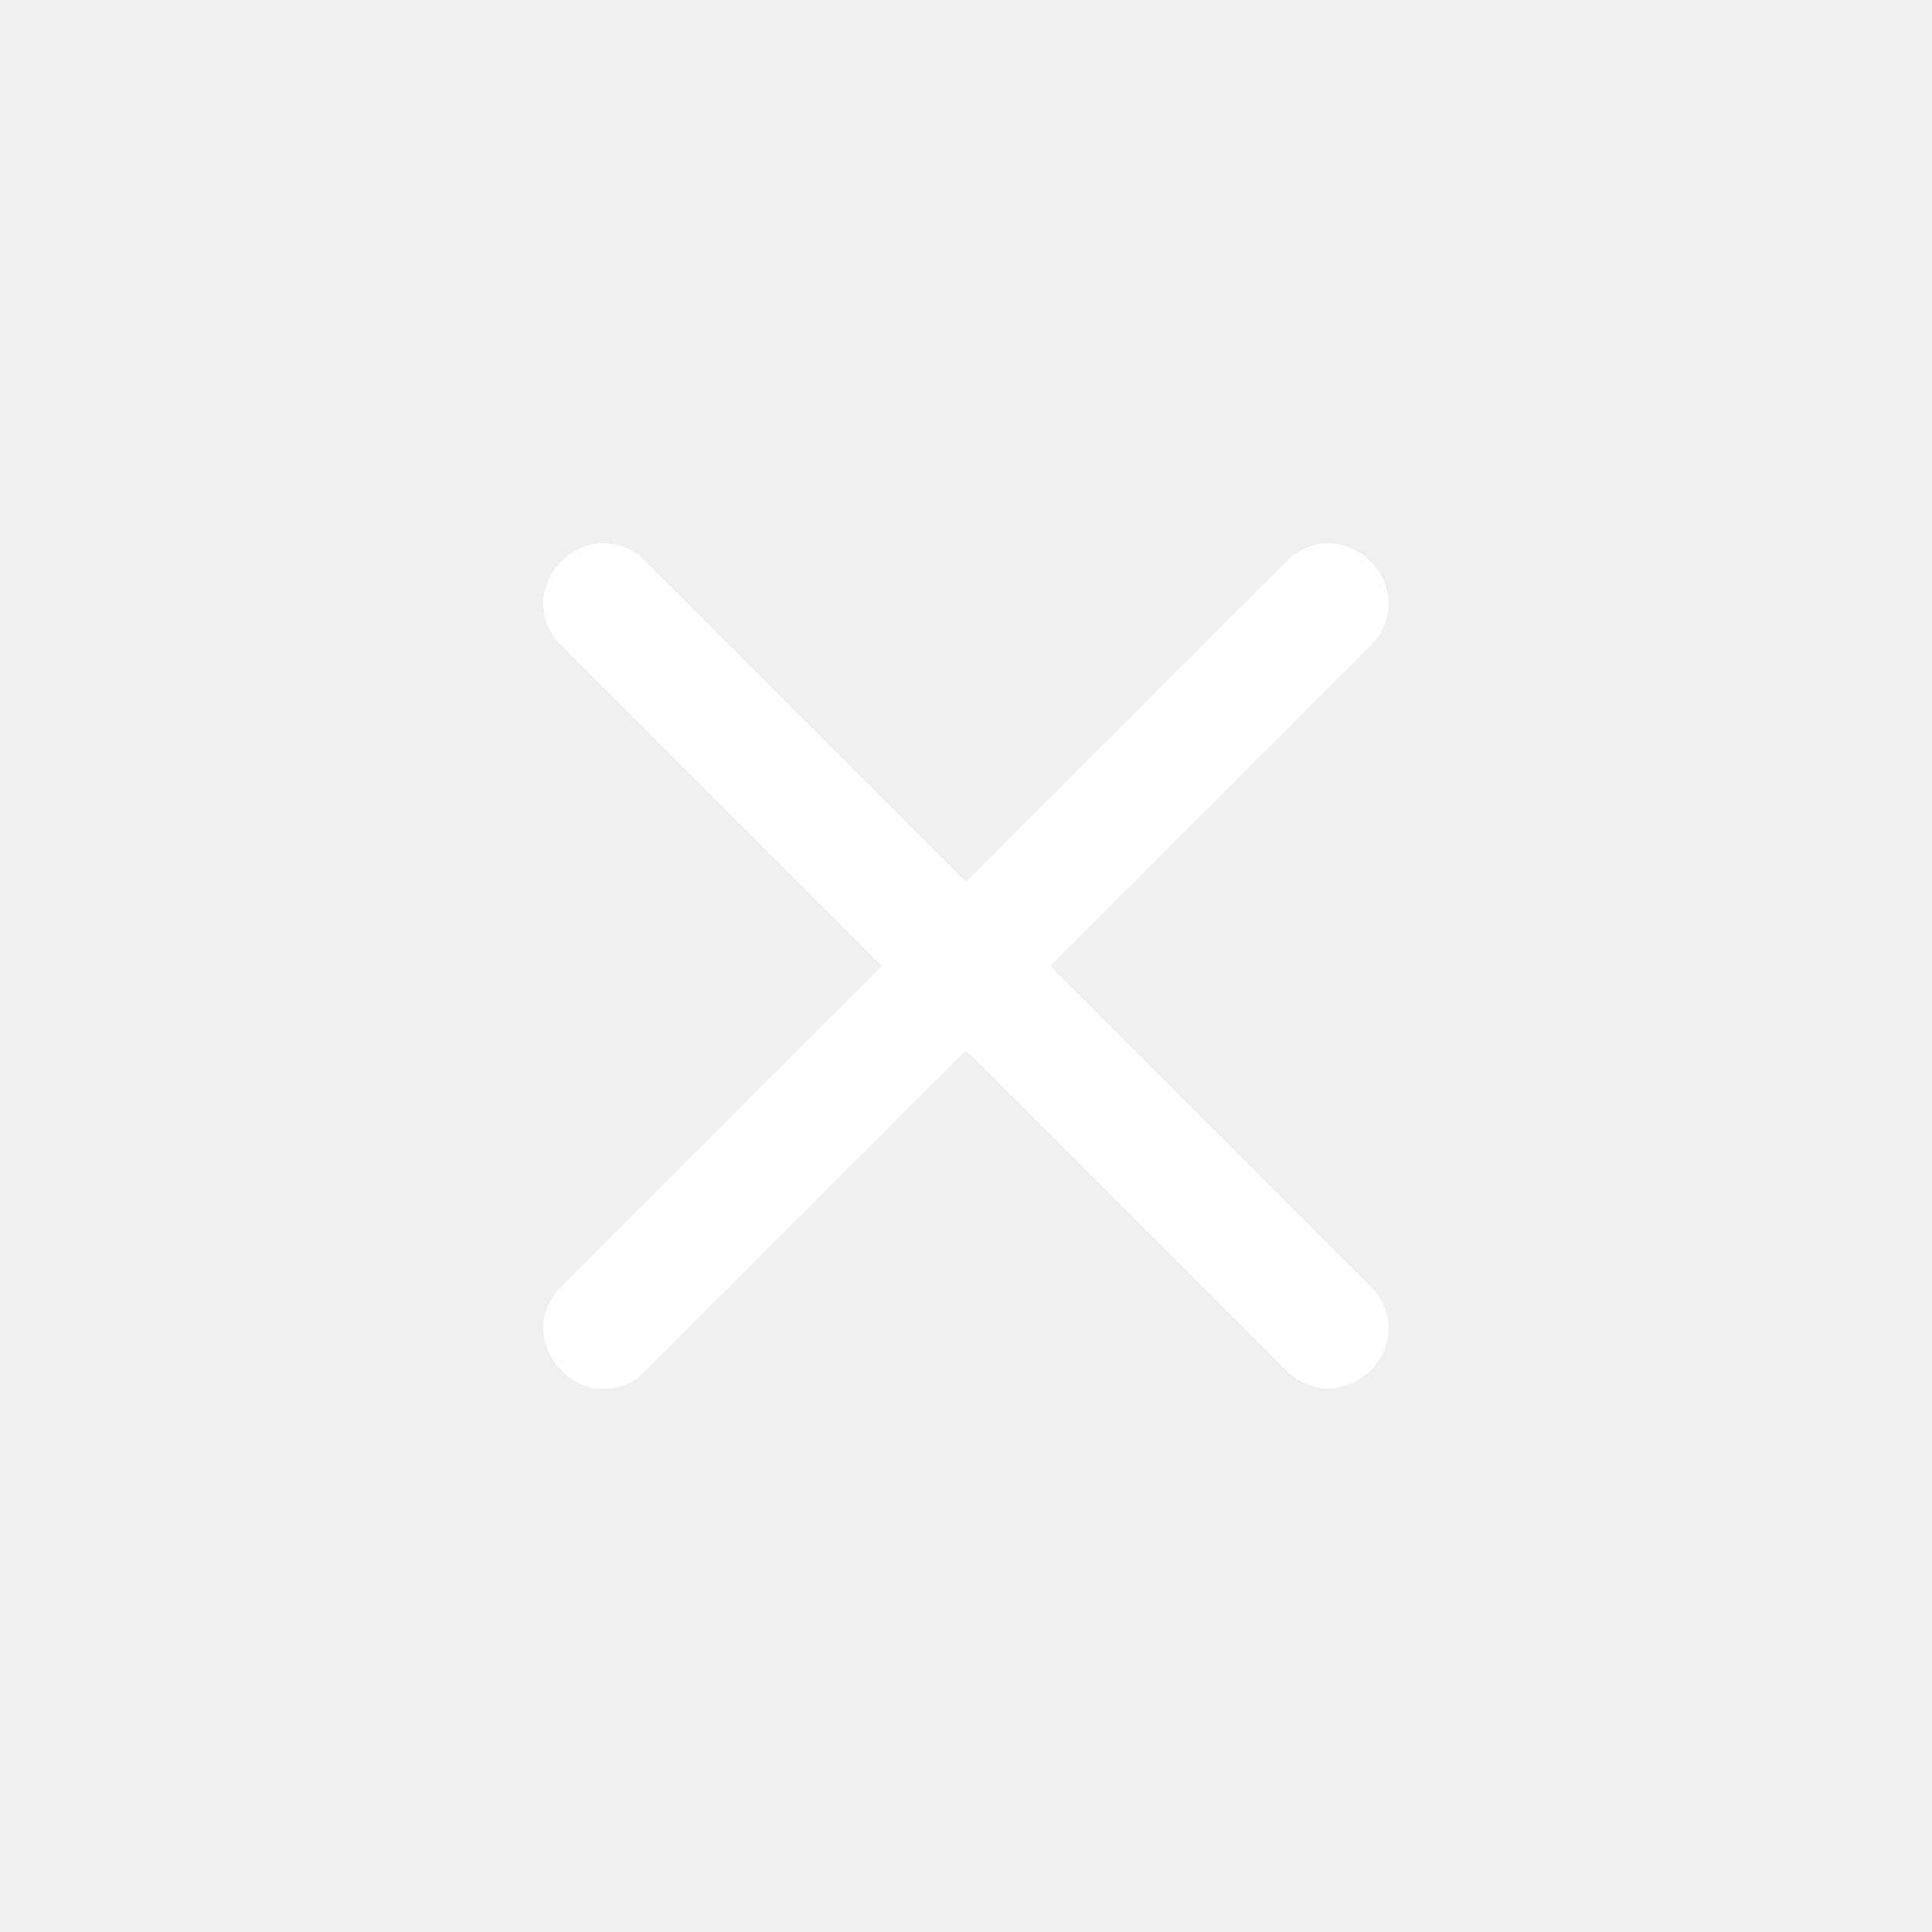
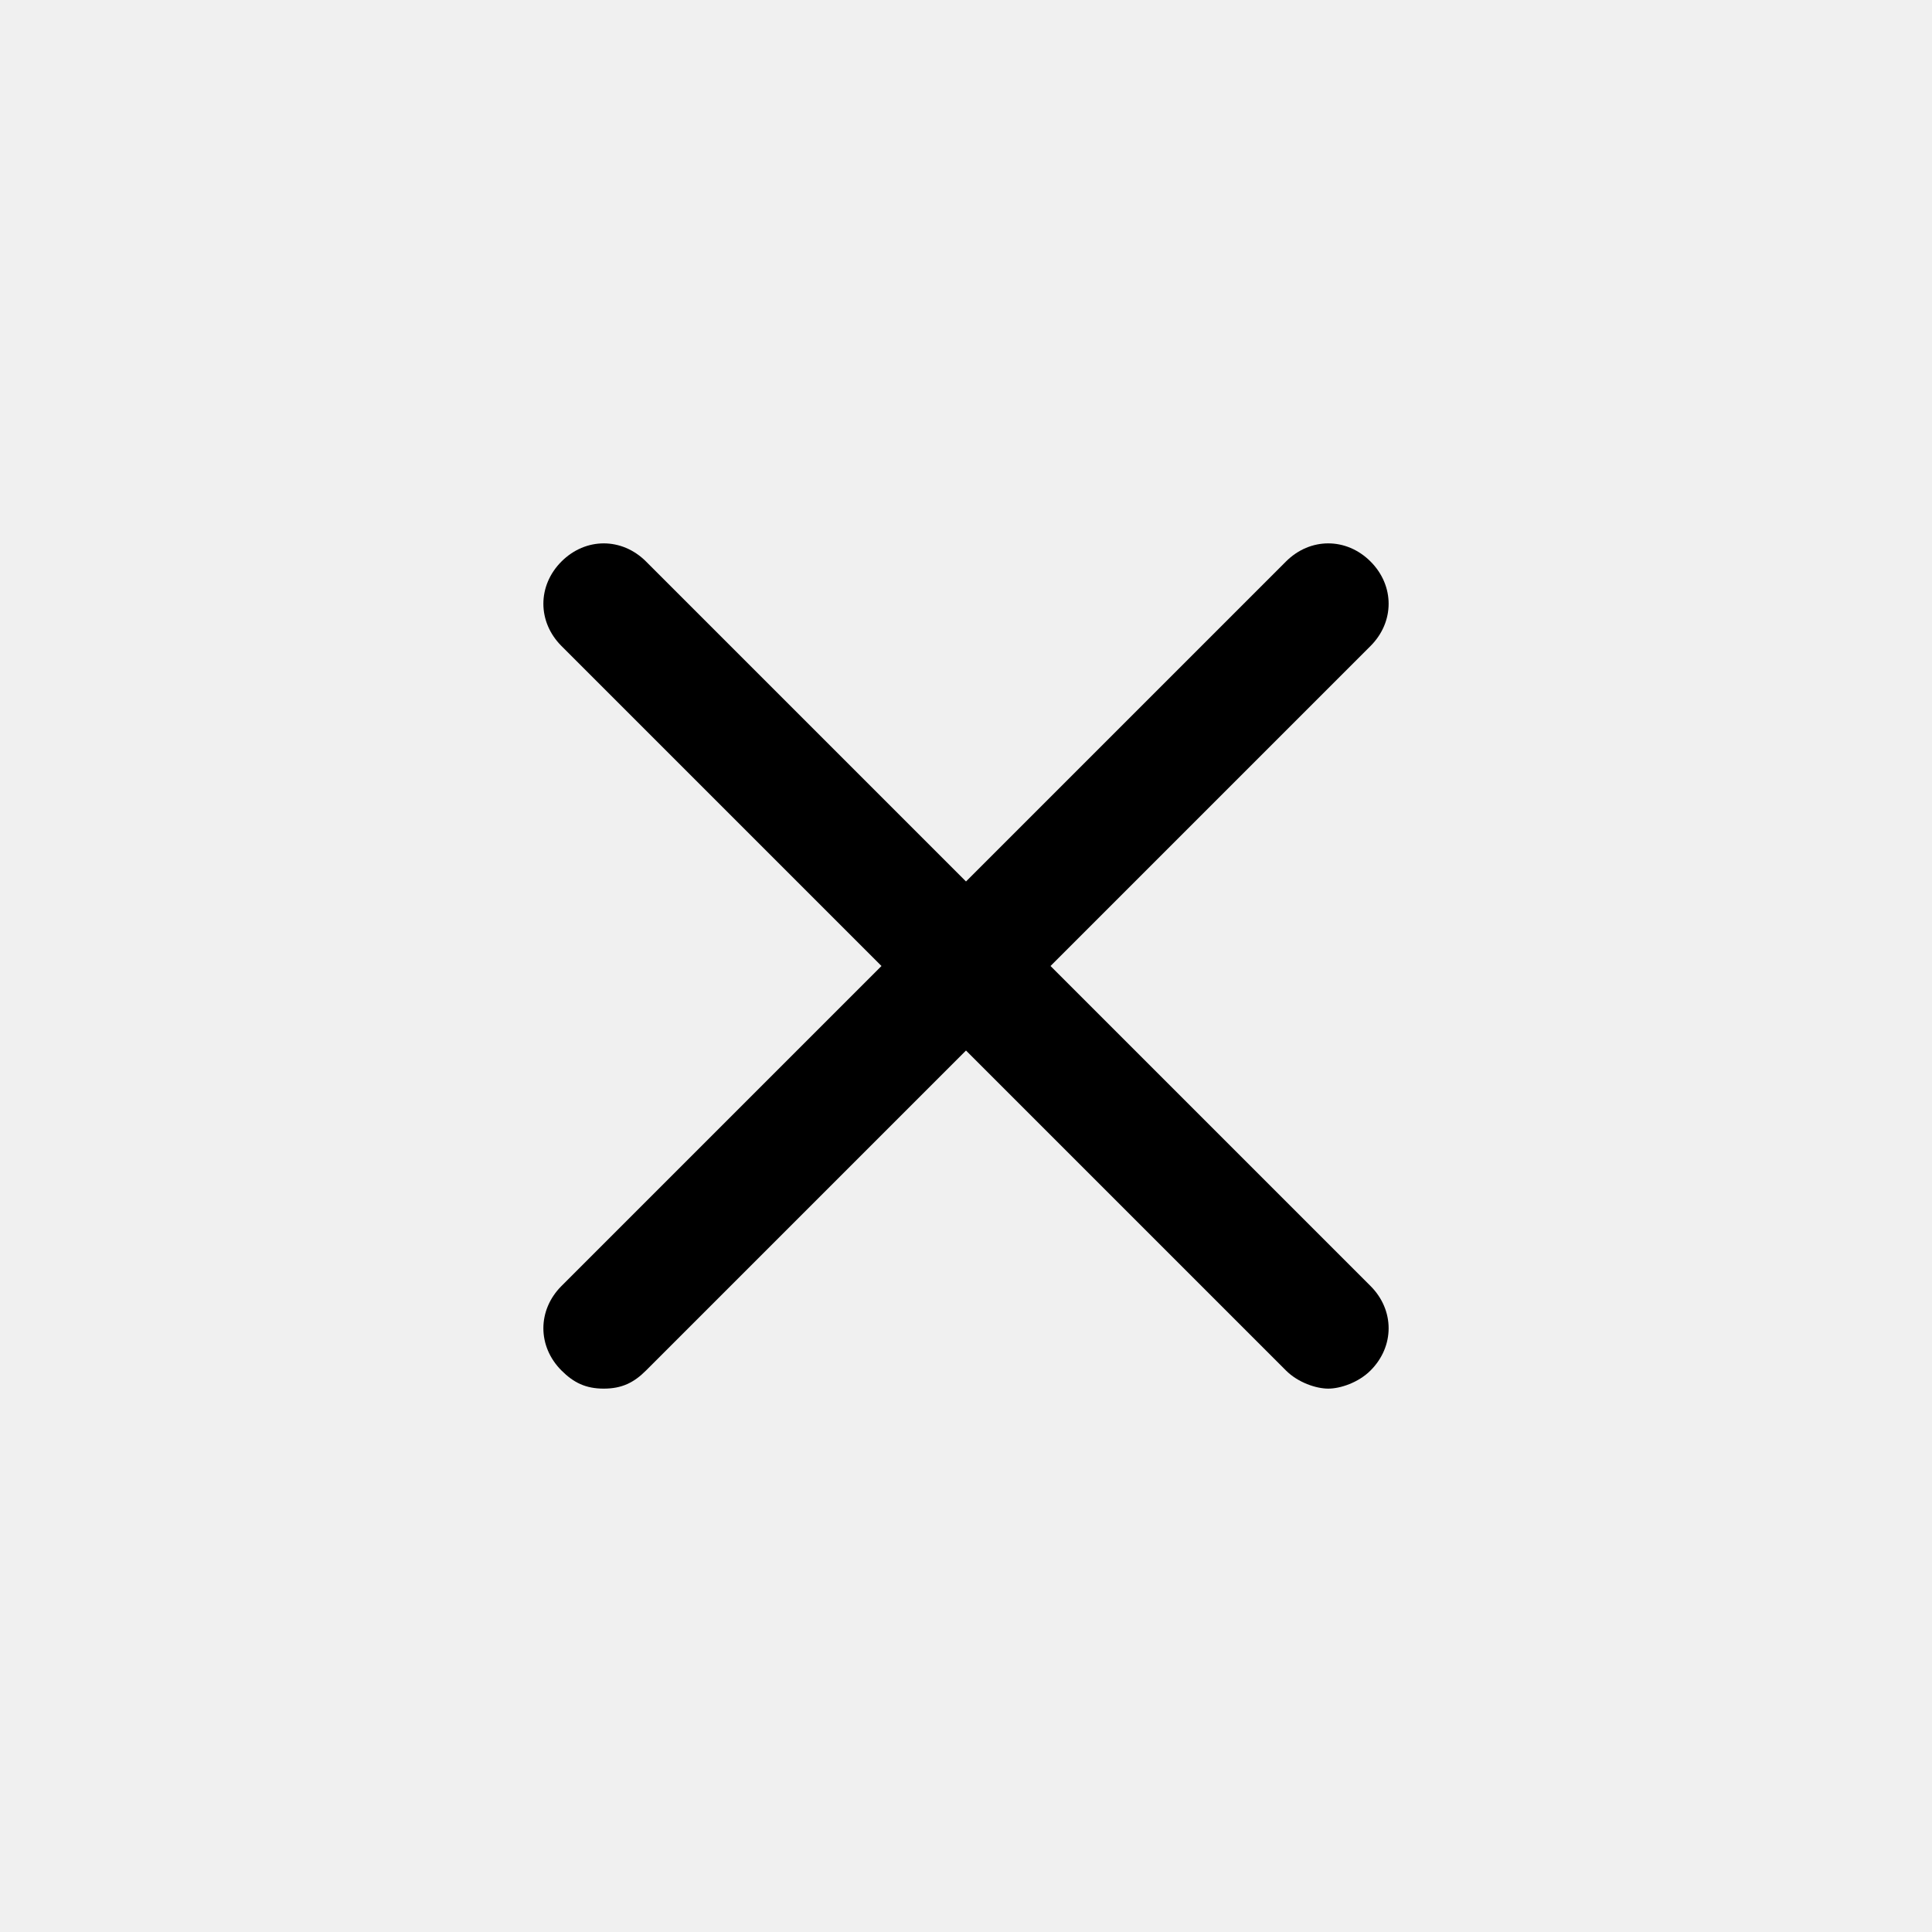
- <svg xmlns="http://www.w3.org/2000/svg" class="nc-icon glyph" x="0px" y="0px" width="32px" height="32px" viewBox="0 0 32 32">
-   <g>
-     <path fill="#ffffff" d="M9.3,22.7C9.5,22.9,9.7,23,10,23s0.5-0.1,0.7-0.3l5.3-5.3l5.3,5.3c0.2,0.2,0.5,0.3,0.7,0.3s0.5-0.1,0.7-0.3  c0.4-0.4,0.4-1,0-1.4L17.4,16l5.3-5.3c0.4-0.4,0.4-1,0-1.4s-1-0.4-1.4,0L16,14.6l-5.3-5.3c-0.4-0.4-1-0.4-1.4,0s-0.4,1,0,1.4  l5.3,5.3l-5.3,5.3C8.9,21.7,8.9,22.3,9.3,22.7z" />
+ <svg xmlns="http://www.w3.org/2000/svg" width="32" height="32" style="">
+   <rect id="backgroundrect" width="100%" height="100%" x="0" y="0" fill="none" stroke="none" />
+   <g class="currentLayer" style="">
+     <g id="svg_1" class="" fill="#000000" fill-opacity="1">
+       <path fill="#000000" d="M9.3,22.7C9.5,22.9,9.7,23,10,23s0.5-0.1,0.7-0.3l5.3-5.3l5.3,5.3c0.2,0.2,0.5,0.3,0.7,0.3s0.5-0.1,0.7-0.3  c0.4-0.4,0.4-1,0-1.4L17.4,16l5.3-5.3c0.4-0.4,0.4-1,0-1.4s-1-0.4-1.4,0L16,14.6l-5.3-5.3c-0.4-0.4-1-0.4-1.4,0s-0.4,1,0,1.4  l5.3,5.3l-5.3,5.3C8.9,21.7,8.9,22.3,9.3,22.7z" id="svg_2" fill-opacity="1" />
+     </g>
  </g>
</svg>
